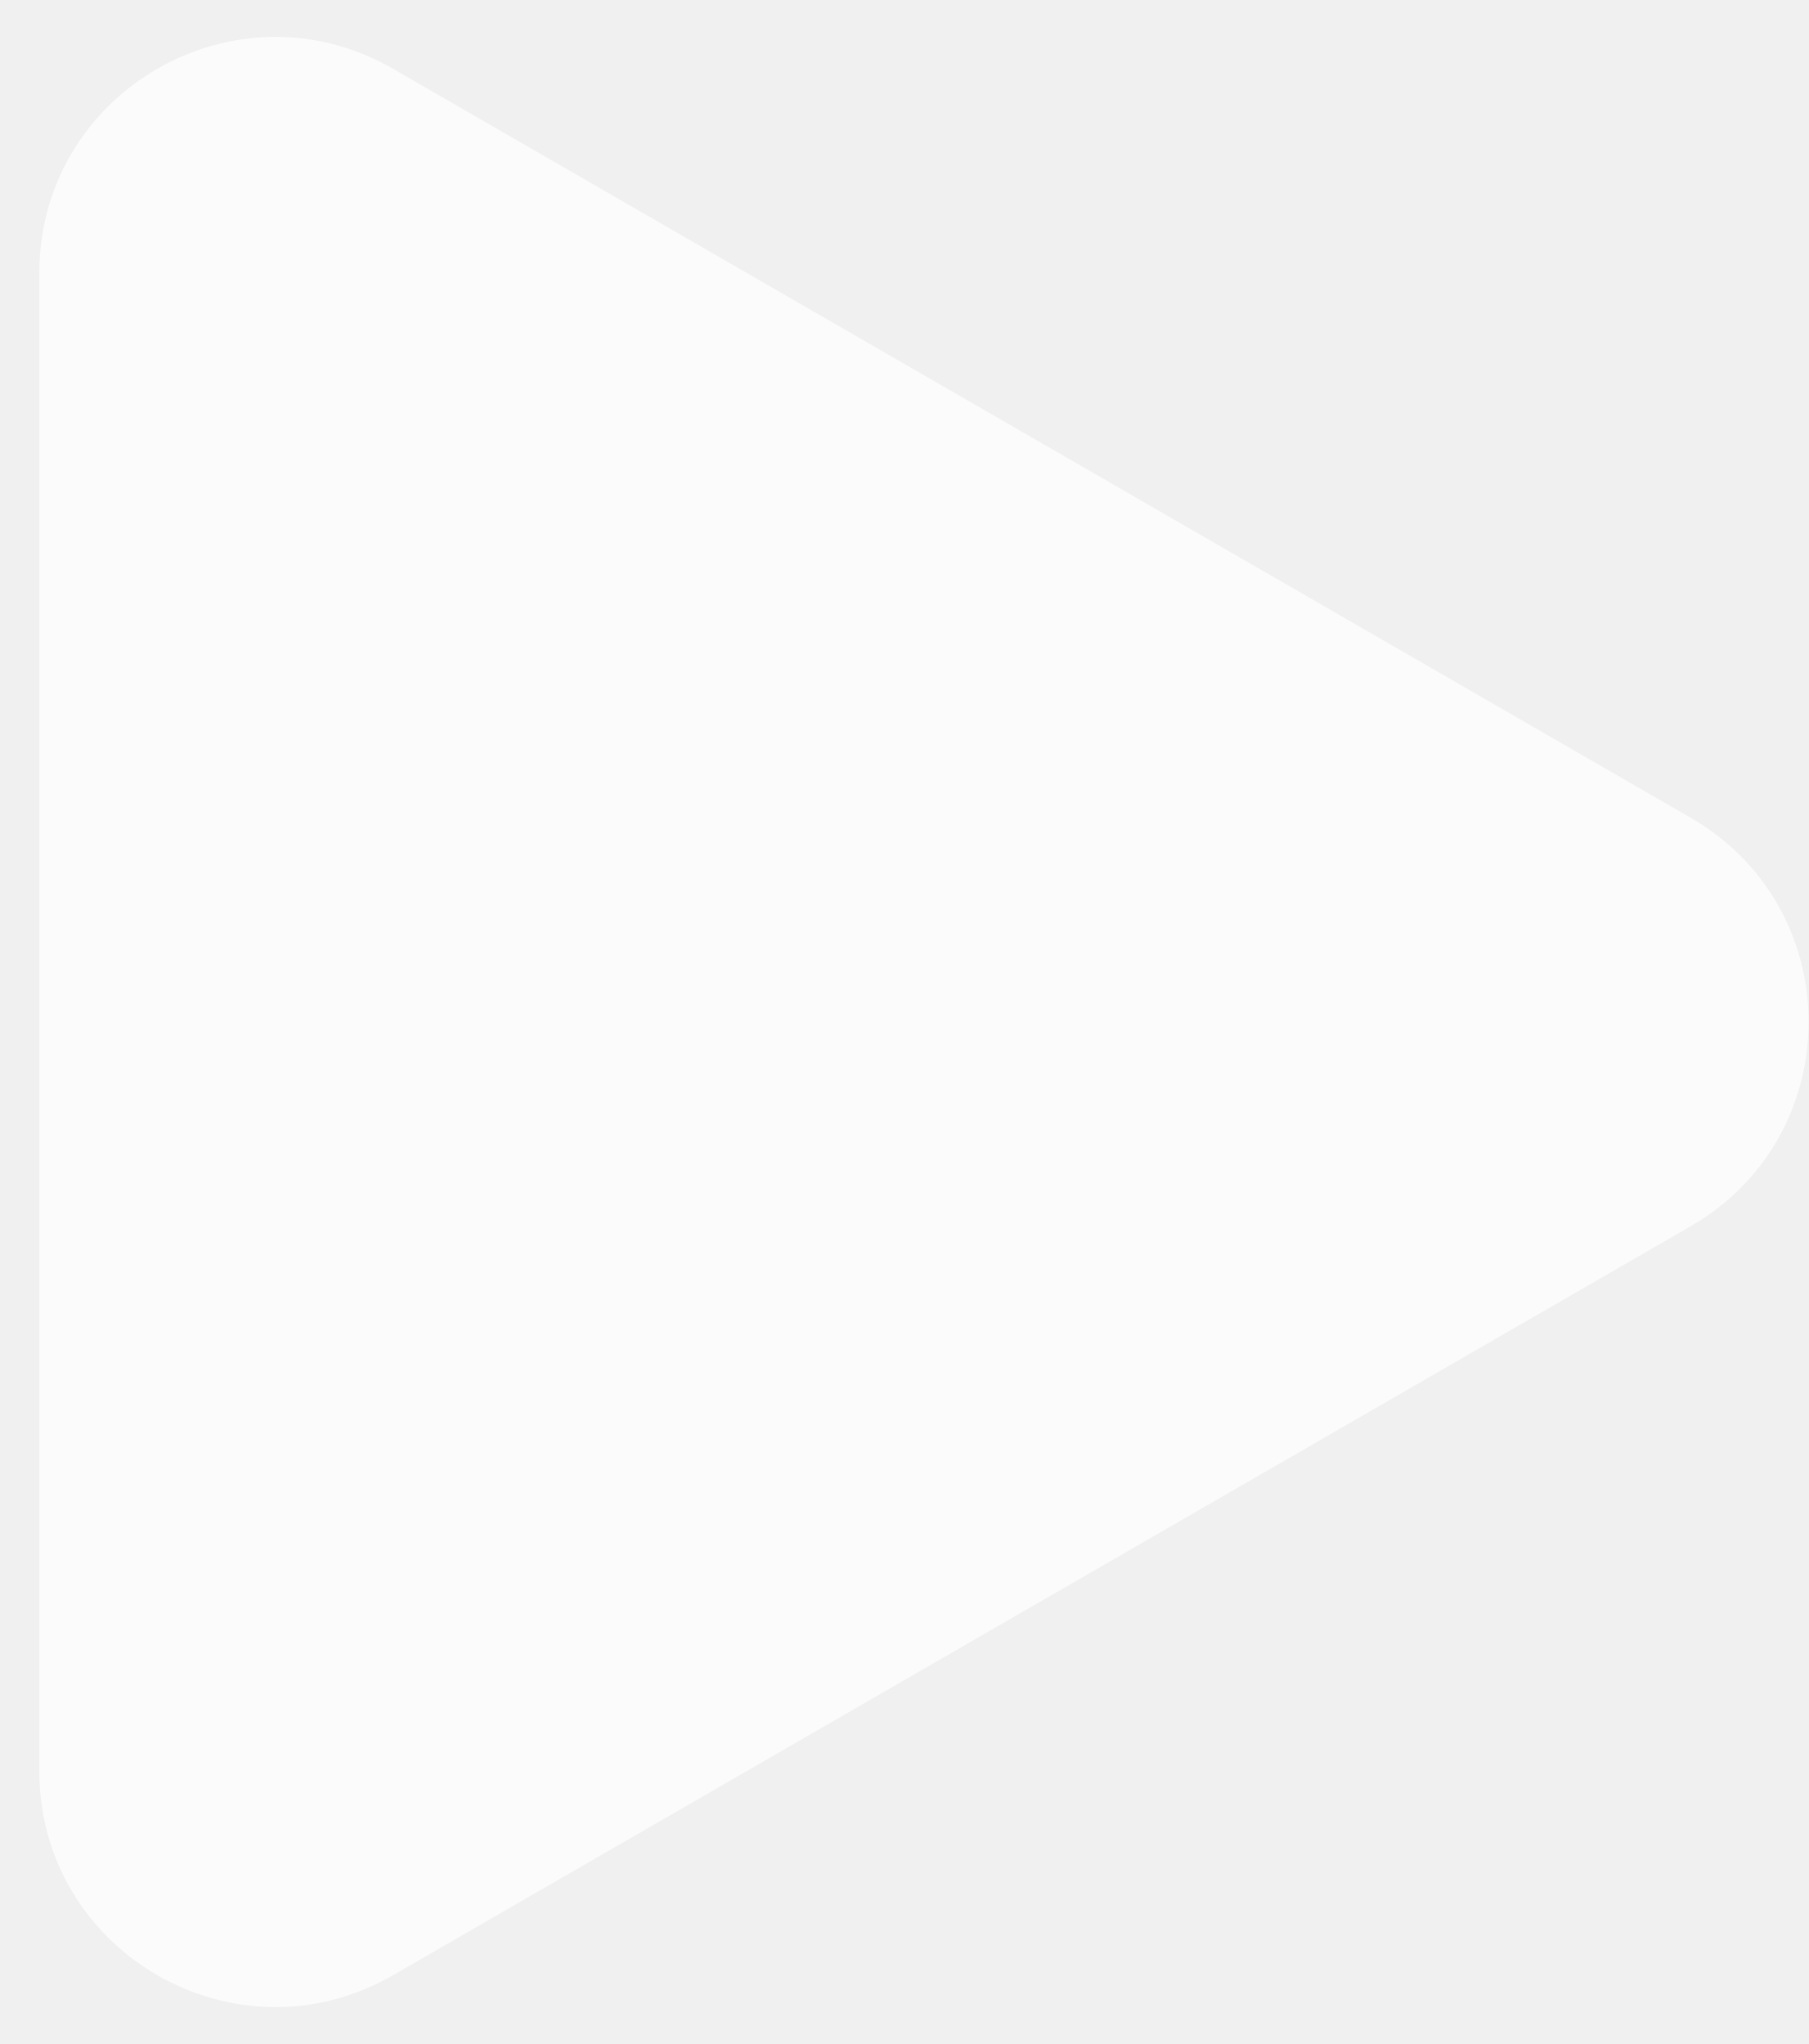
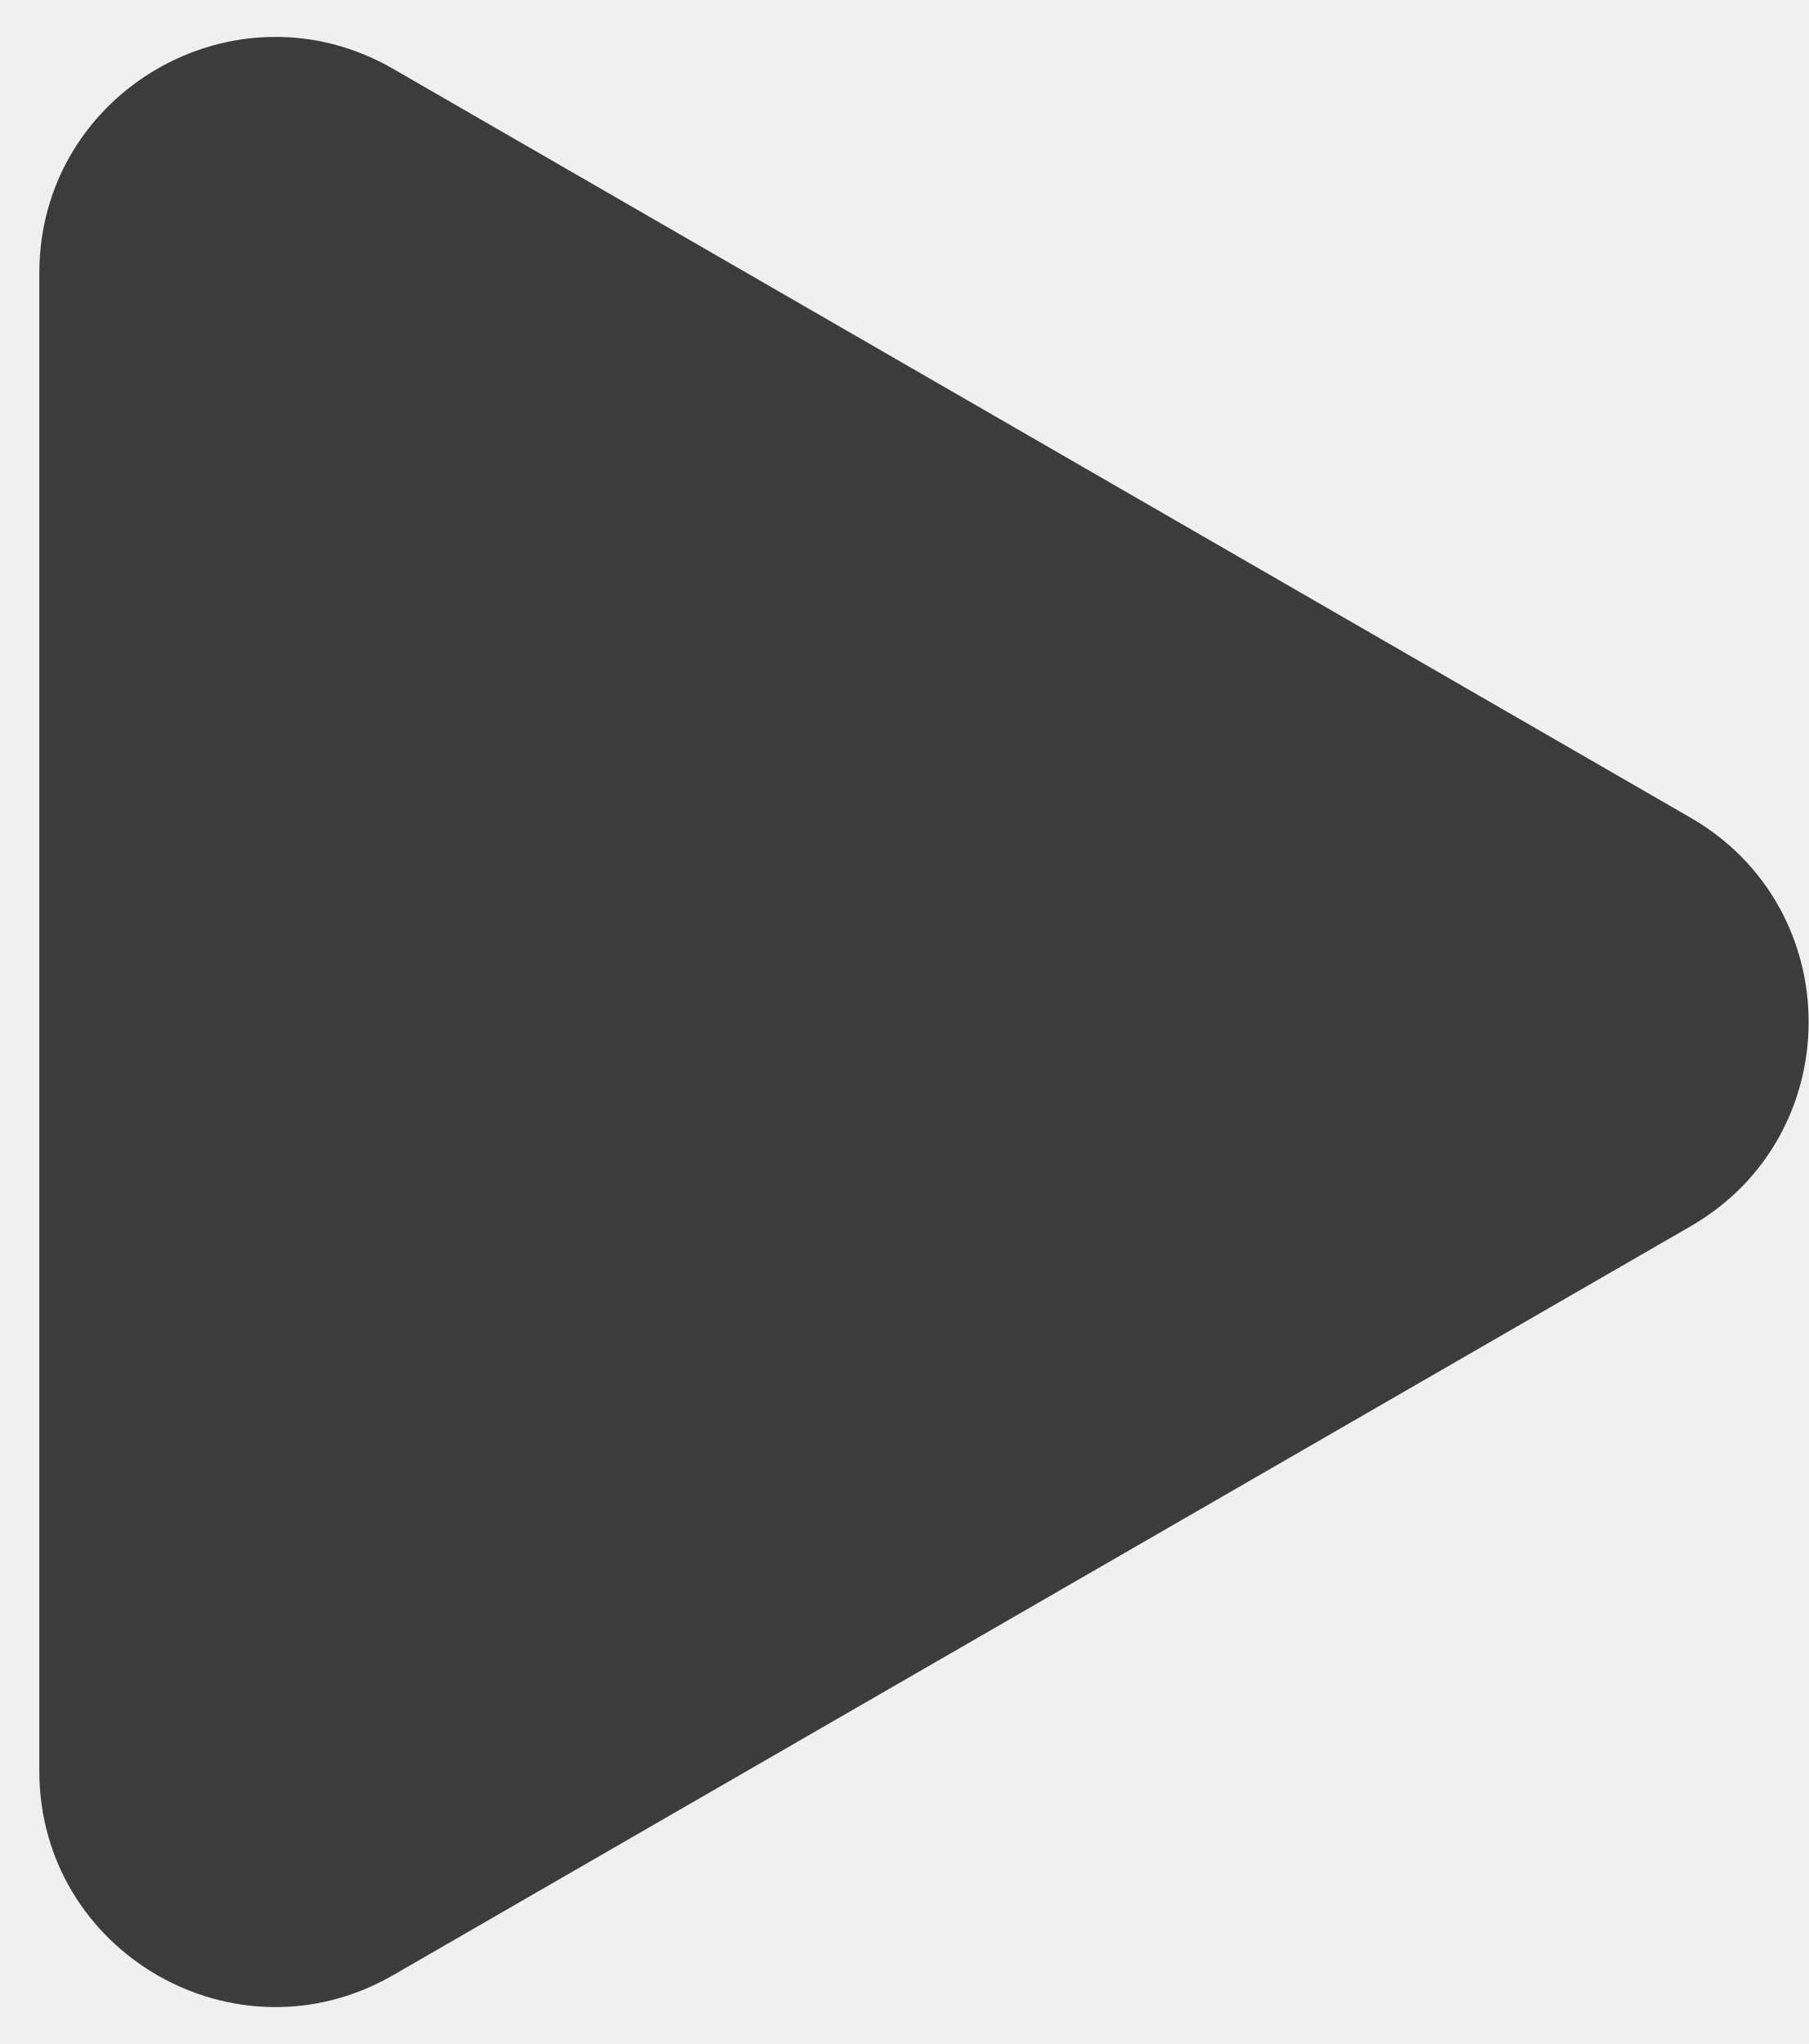
<svg xmlns="http://www.w3.org/2000/svg" width="23" height="26" viewBox="0 0 23 26" fill="none">
-   <path opacity="0.75" d="M21.5 10.402C23.5 11.557 23.5 14.443 21.5 15.598L5 25.124C3 26.279 0.5 24.836 0.5 22.526L0.5 3.474C0.5 1.164 3 -0.279 5 0.876L21.5 10.402Z" fill="white" />
+   <path opacity="0.75" d="M21.5 10.402C23.5 11.557 23.5 14.443 21.5 15.598L5 25.124C3 26.279 0.5 24.836 0.5 22.526L0.5 3.474C0.5 1.164 3 -0.279 5 0.876L21.5 10.402Z" fill="currentColor" />
</svg>
